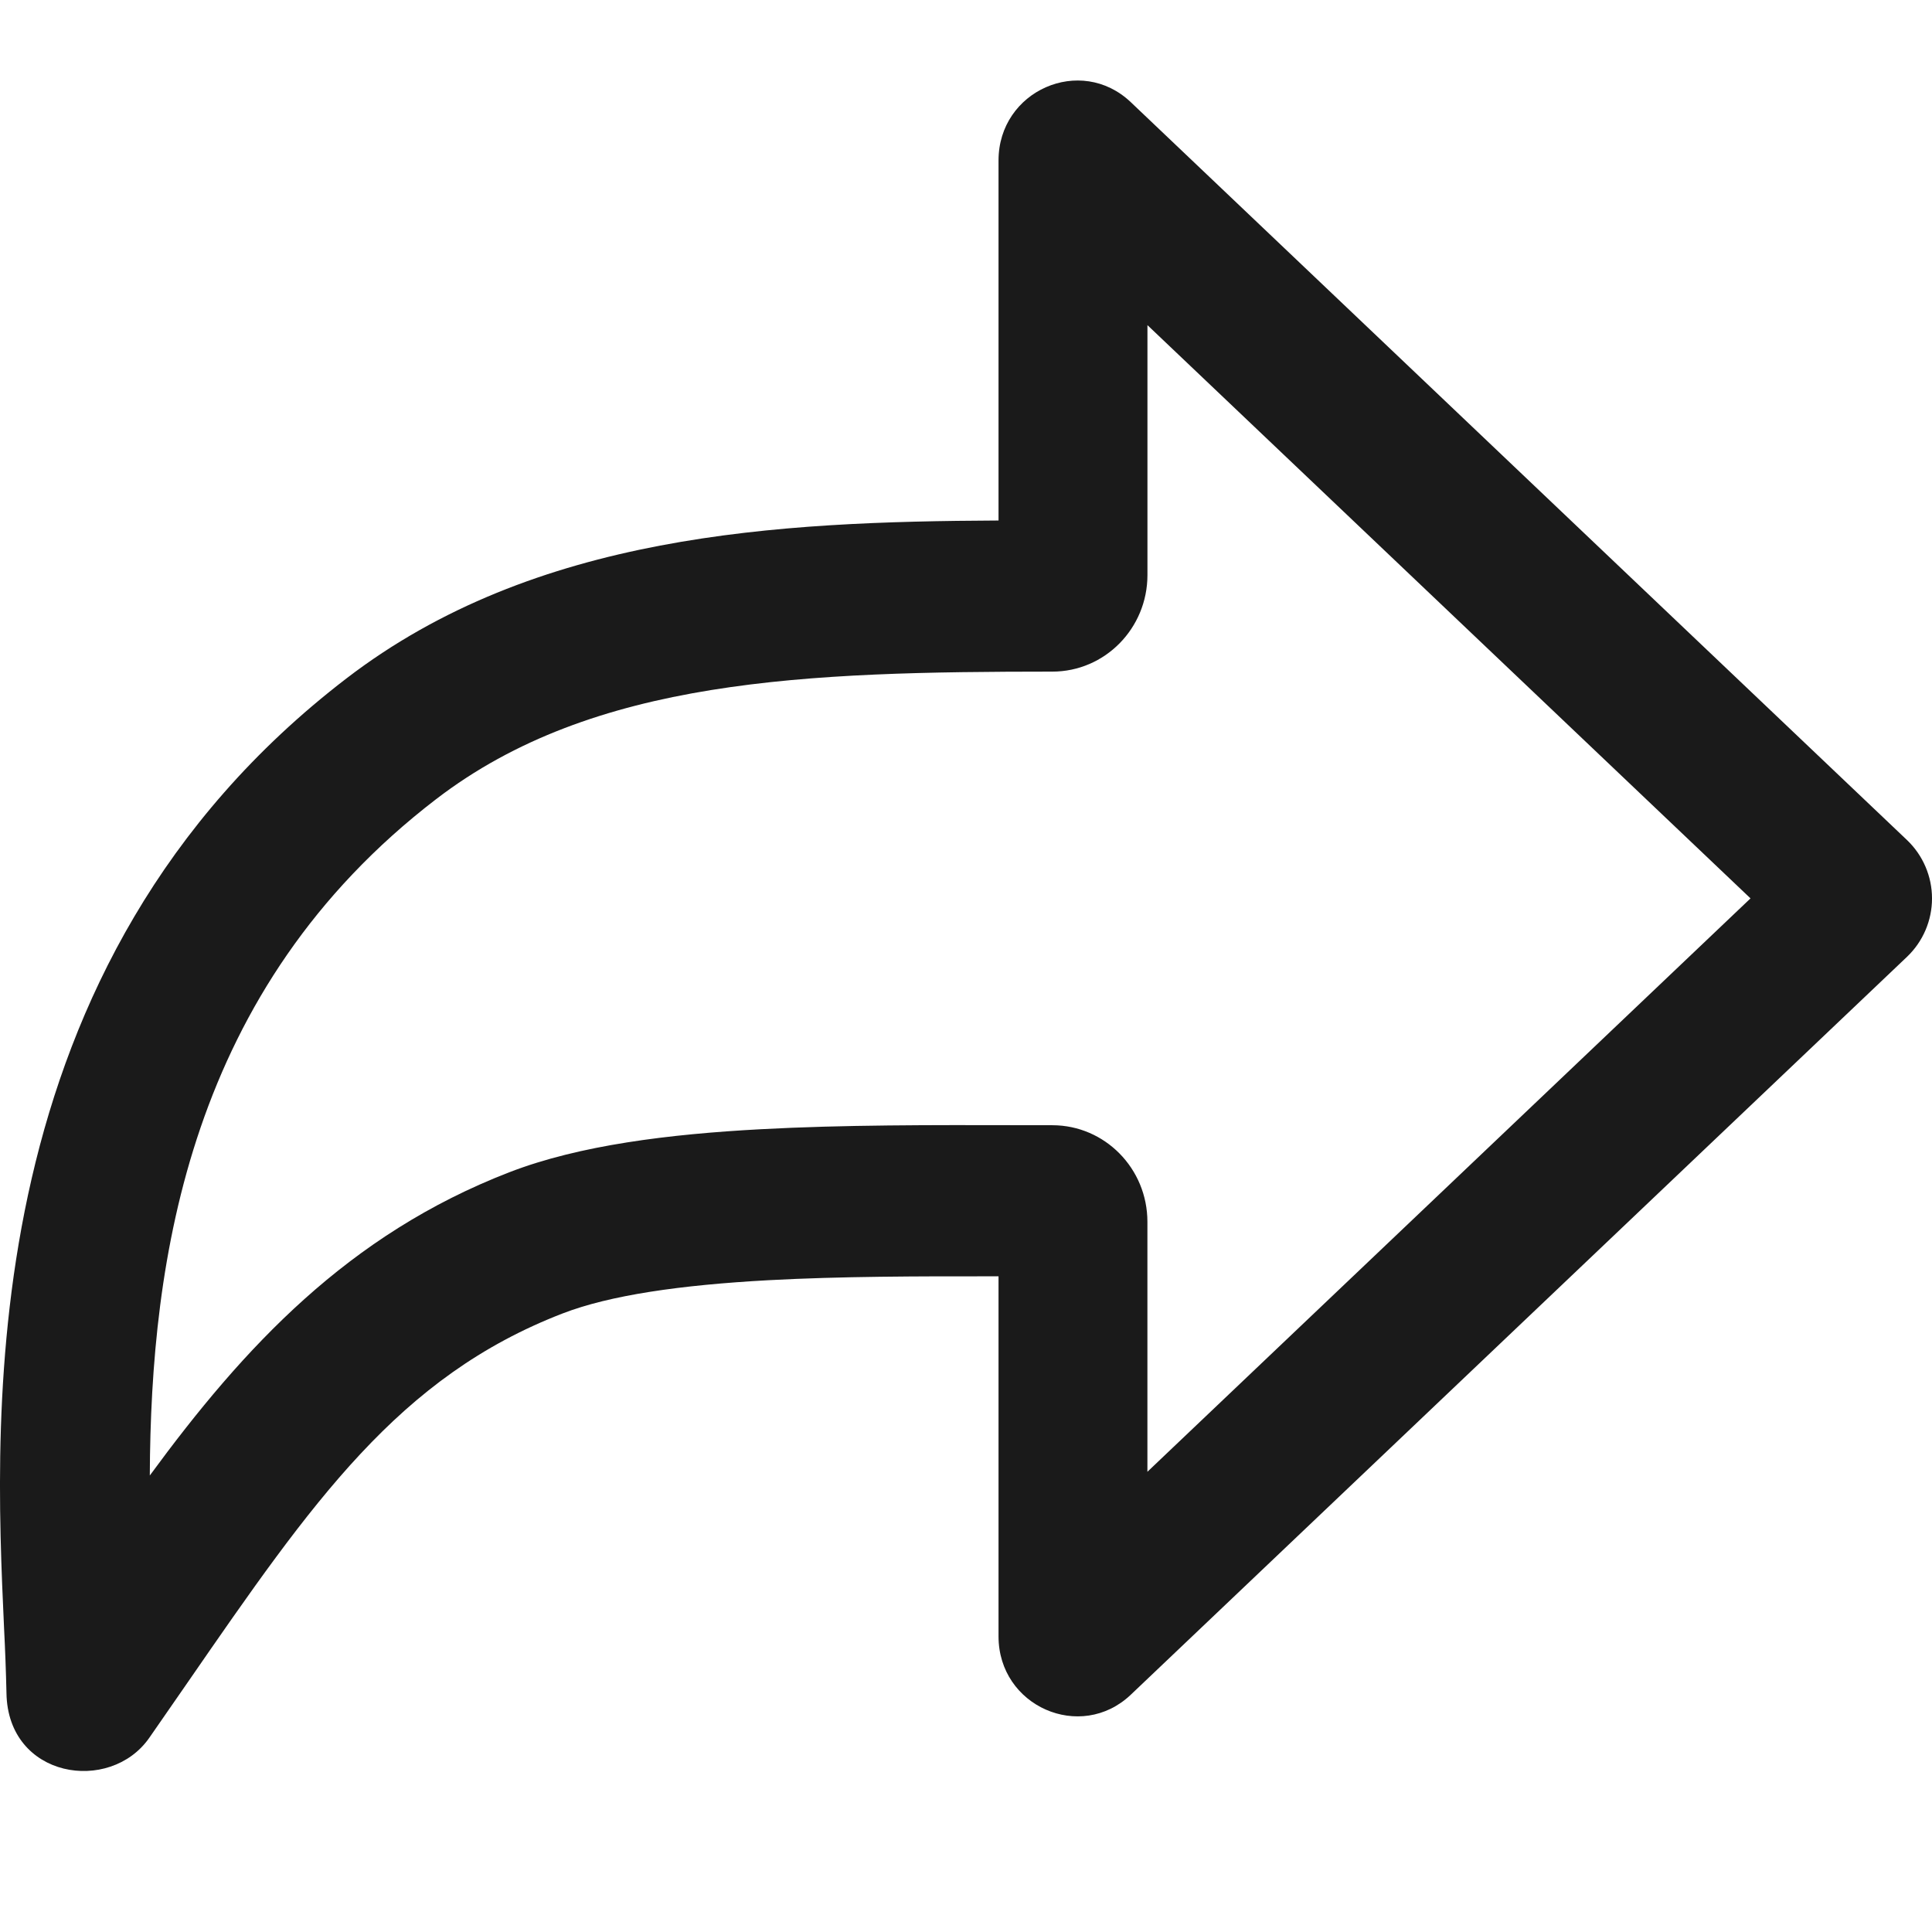
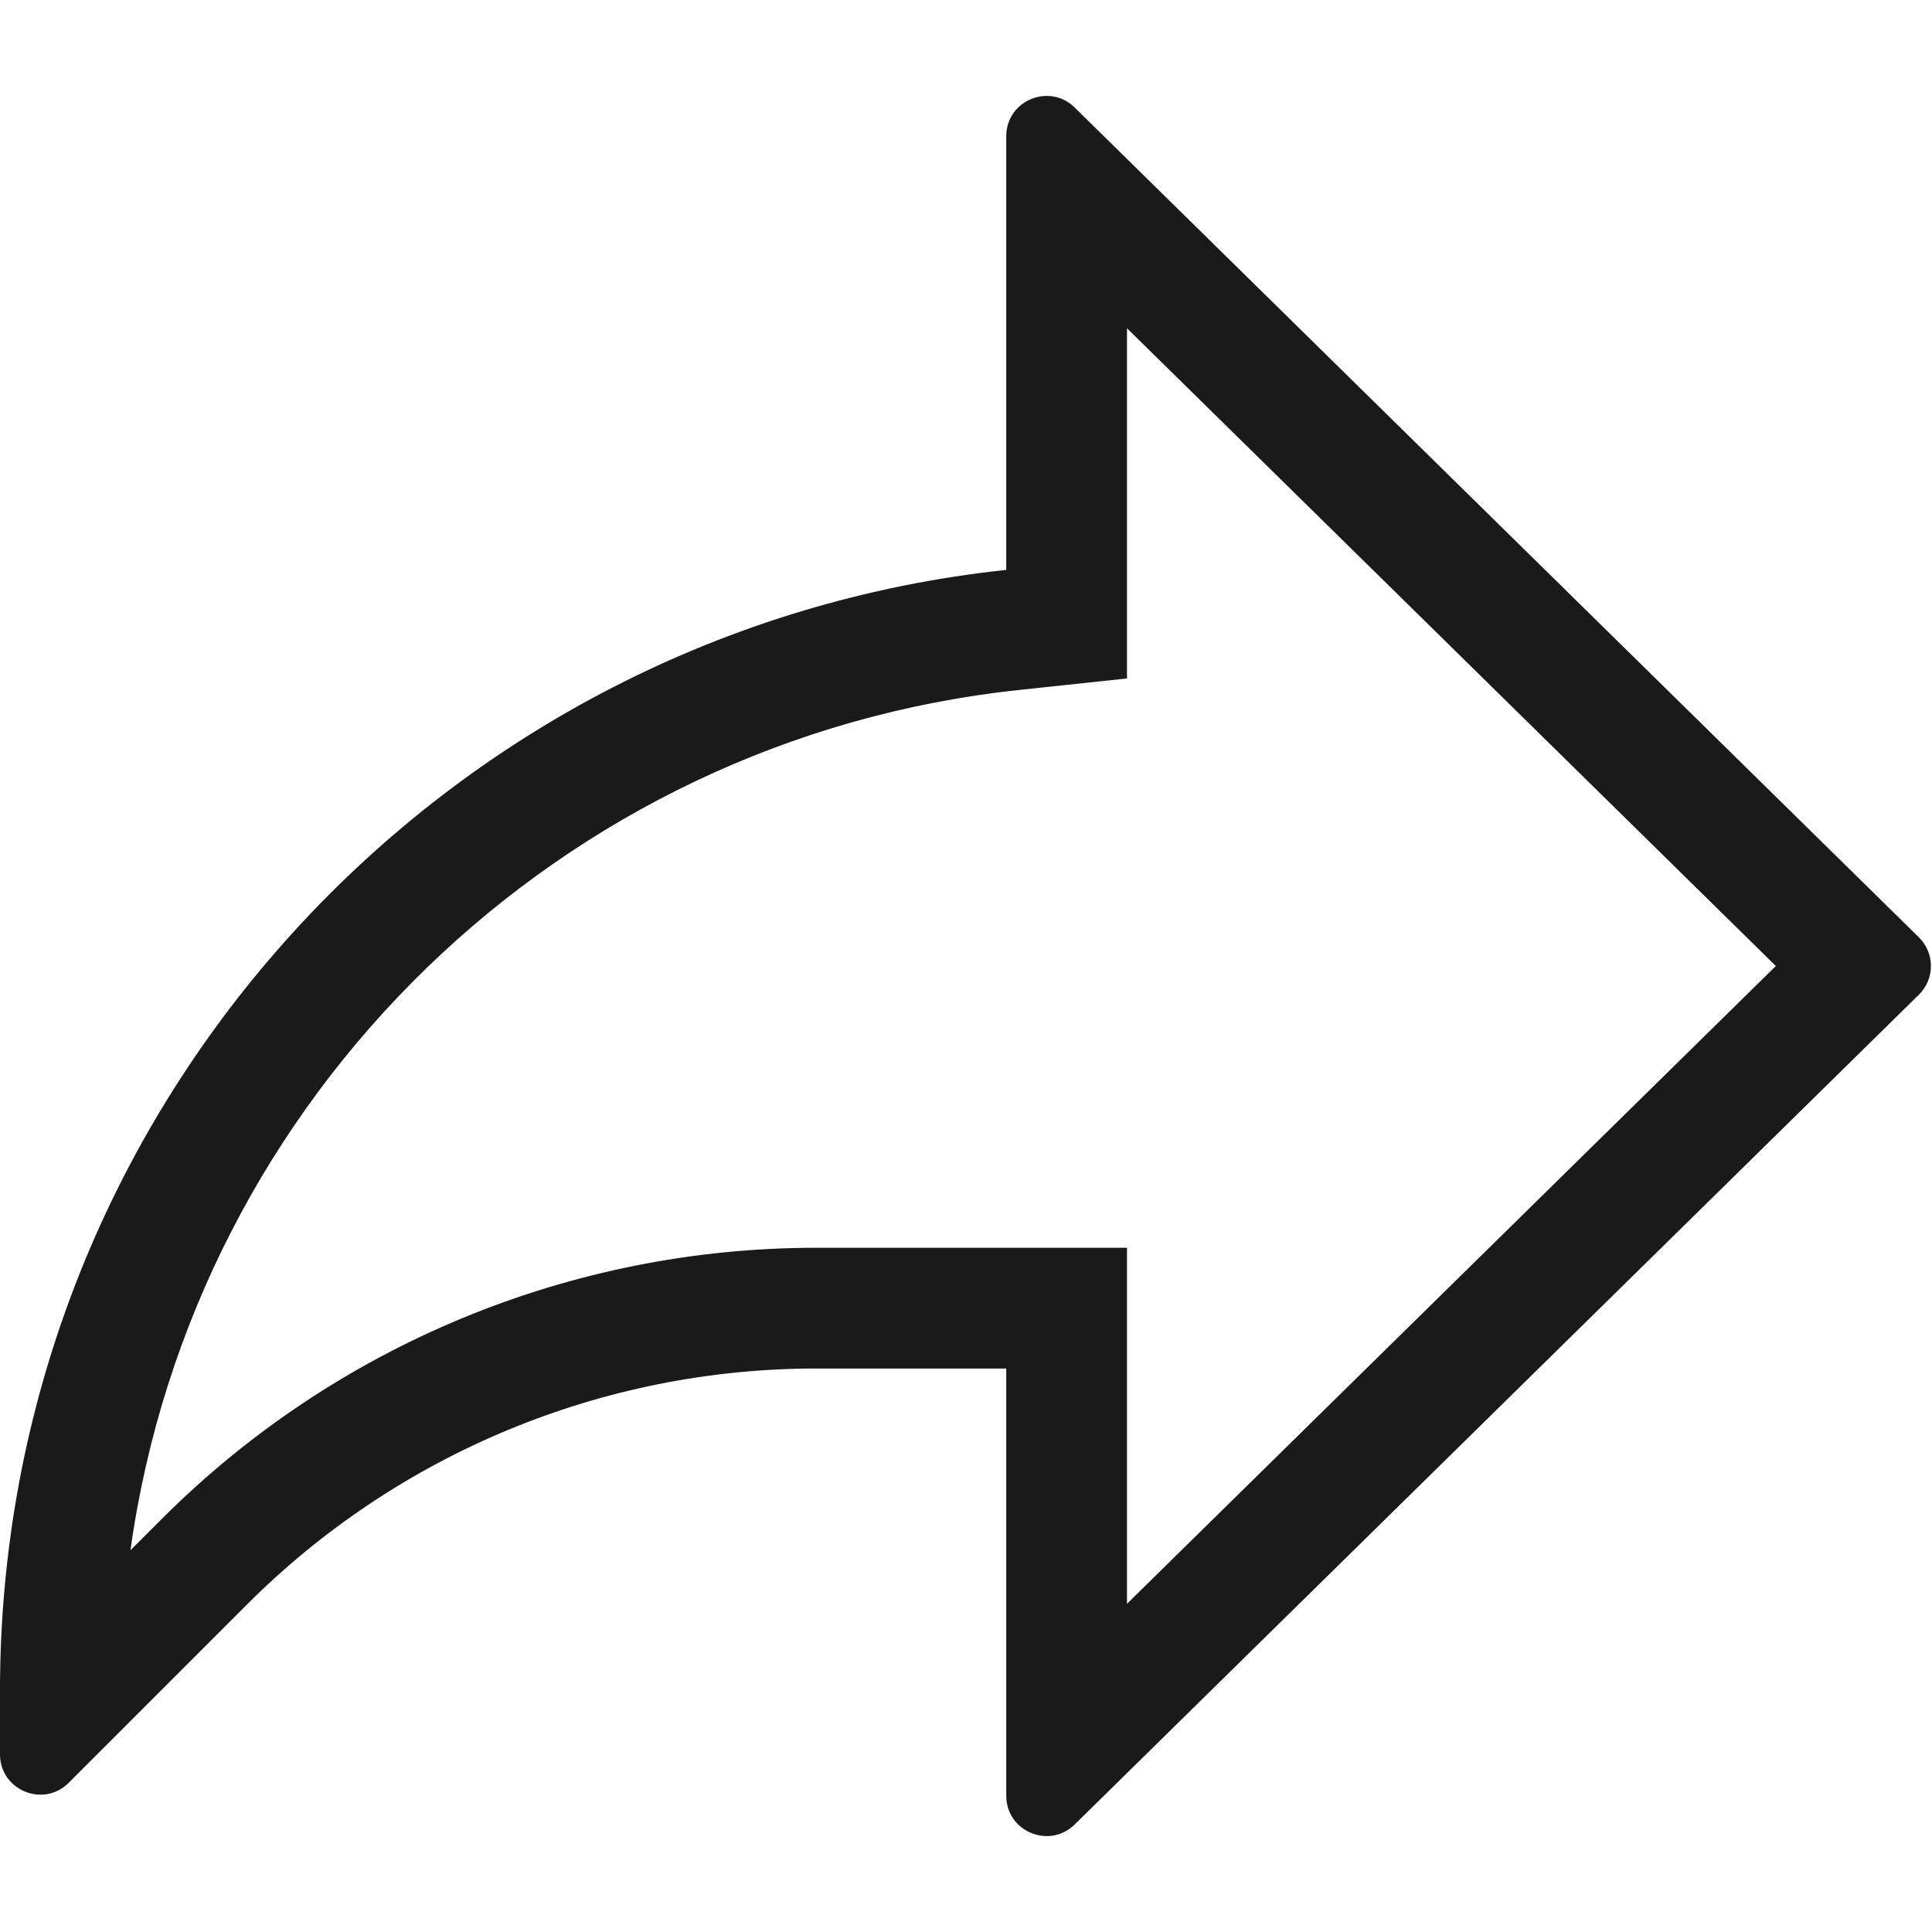
- <svg xmlns="http://www.w3.org/2000/svg" viewBox="0 0 1024 1024">
-   <path fill="#1A1A1A" d="M529.24 85.06c0-37.01 43.52-56.19 70.12-30.89l411.46 391.14a42.75 42.75 0 0 1 0 61.76l-411.46 391.15c-26.62 25.28-70.12 6.12-70.12-30.89v-190.85c-42.58-0.06-83.95 0-121.84 2.05-46.93 2.56-84.2 7.96-109.29 17.66-86.76 33.54-132.35 99.54-198.61 195.48-6.57 9.51-13.33 19.31-20.37 29.4-20.84 29.93-74.99 21.46-75.7-23.68a1218.73 1218.73 0 0 0-1.28-34.48c-5.31-116.05-16.09-351.77 181.42-503.29 100.05-76.78 228.29-83.16 345.67-83.74v-190.82z m78.93 87.25v132.46c0 28.29-22.59 51.2-50.41 51.2-130.28 0.06-243.05 3.46-326.61 67.6-131.03 100.52-151.25 244.05-151.75 358.47 49.96-68.12 105.07-127.68 190.64-160.75 37.21-14.38 84.82-20.18 133.16-22.78 43.48-2.35 91.05-2.24 137.13-2.14l17.47 0.02c27.8 0.04 50.35 22.93 50.35 51.2v132.48l319.66-303.91-319.66-303.85z" />
+ <svg xmlns="http://www.w3.org/2000/svg" fill="none" version="1.1" width="48" height="48" viewBox="0 0 48 48">
+   <defs>
+     <clipPath id="relay_svg_0CW-9b">
+       <path d="M0 0L48 0L48 48L0 48L0 0Z" />
+     </clipPath>
+   </defs>
+   <g style="mix-blend-mode:pass-through;opacity: 1;" transform="matrix(1,0,0,1,0,0)">
+     <g clip-path="url(#relay_svg_0CW-9b)">
+       <g style="mix-blend-mode:pass-through;opacity: 1;" transform="matrix(1,0,0,1,0,2.383118)">
+         <path d="M28 14.473L25.318 14.759C13.923 15.973 4.814 24.848 3.241 36.133L4.021 35.353C8.334 31.04 14.184 28.617 20.284 28.617L28 28.617L28 37.462L44.12 21.617L28 5.772L28 14.473L28 14.473ZM47.674 20.904C48.073 21.296 48.073 21.938 47.674 22.33L26.701 42.945C26.069 43.567 25 43.119 25 42.232L25 31.617L20.284 31.617C14.98 31.617 9.893 33.724 6.142 37.475L1.707 41.91C1.077 42.54 0 42.094 0 41.203L0 39.617C0 39.567 0 39.516 0 39.466C0.001 39.435 0.001 39.404 0.001 39.373C0.123 25.033 11.026 13.264 25 11.776L25 1.002C25 0.115 26.069 -0.333 26.701 0.289L47.674 20.904L47.674 20.904Z" fill-rule="NONZERO" fill="#1a1a1a" fill-opacity="1" style="mix-blend-mode:normal" />
+       </g>
+     </g>
+   </g>
</svg>
